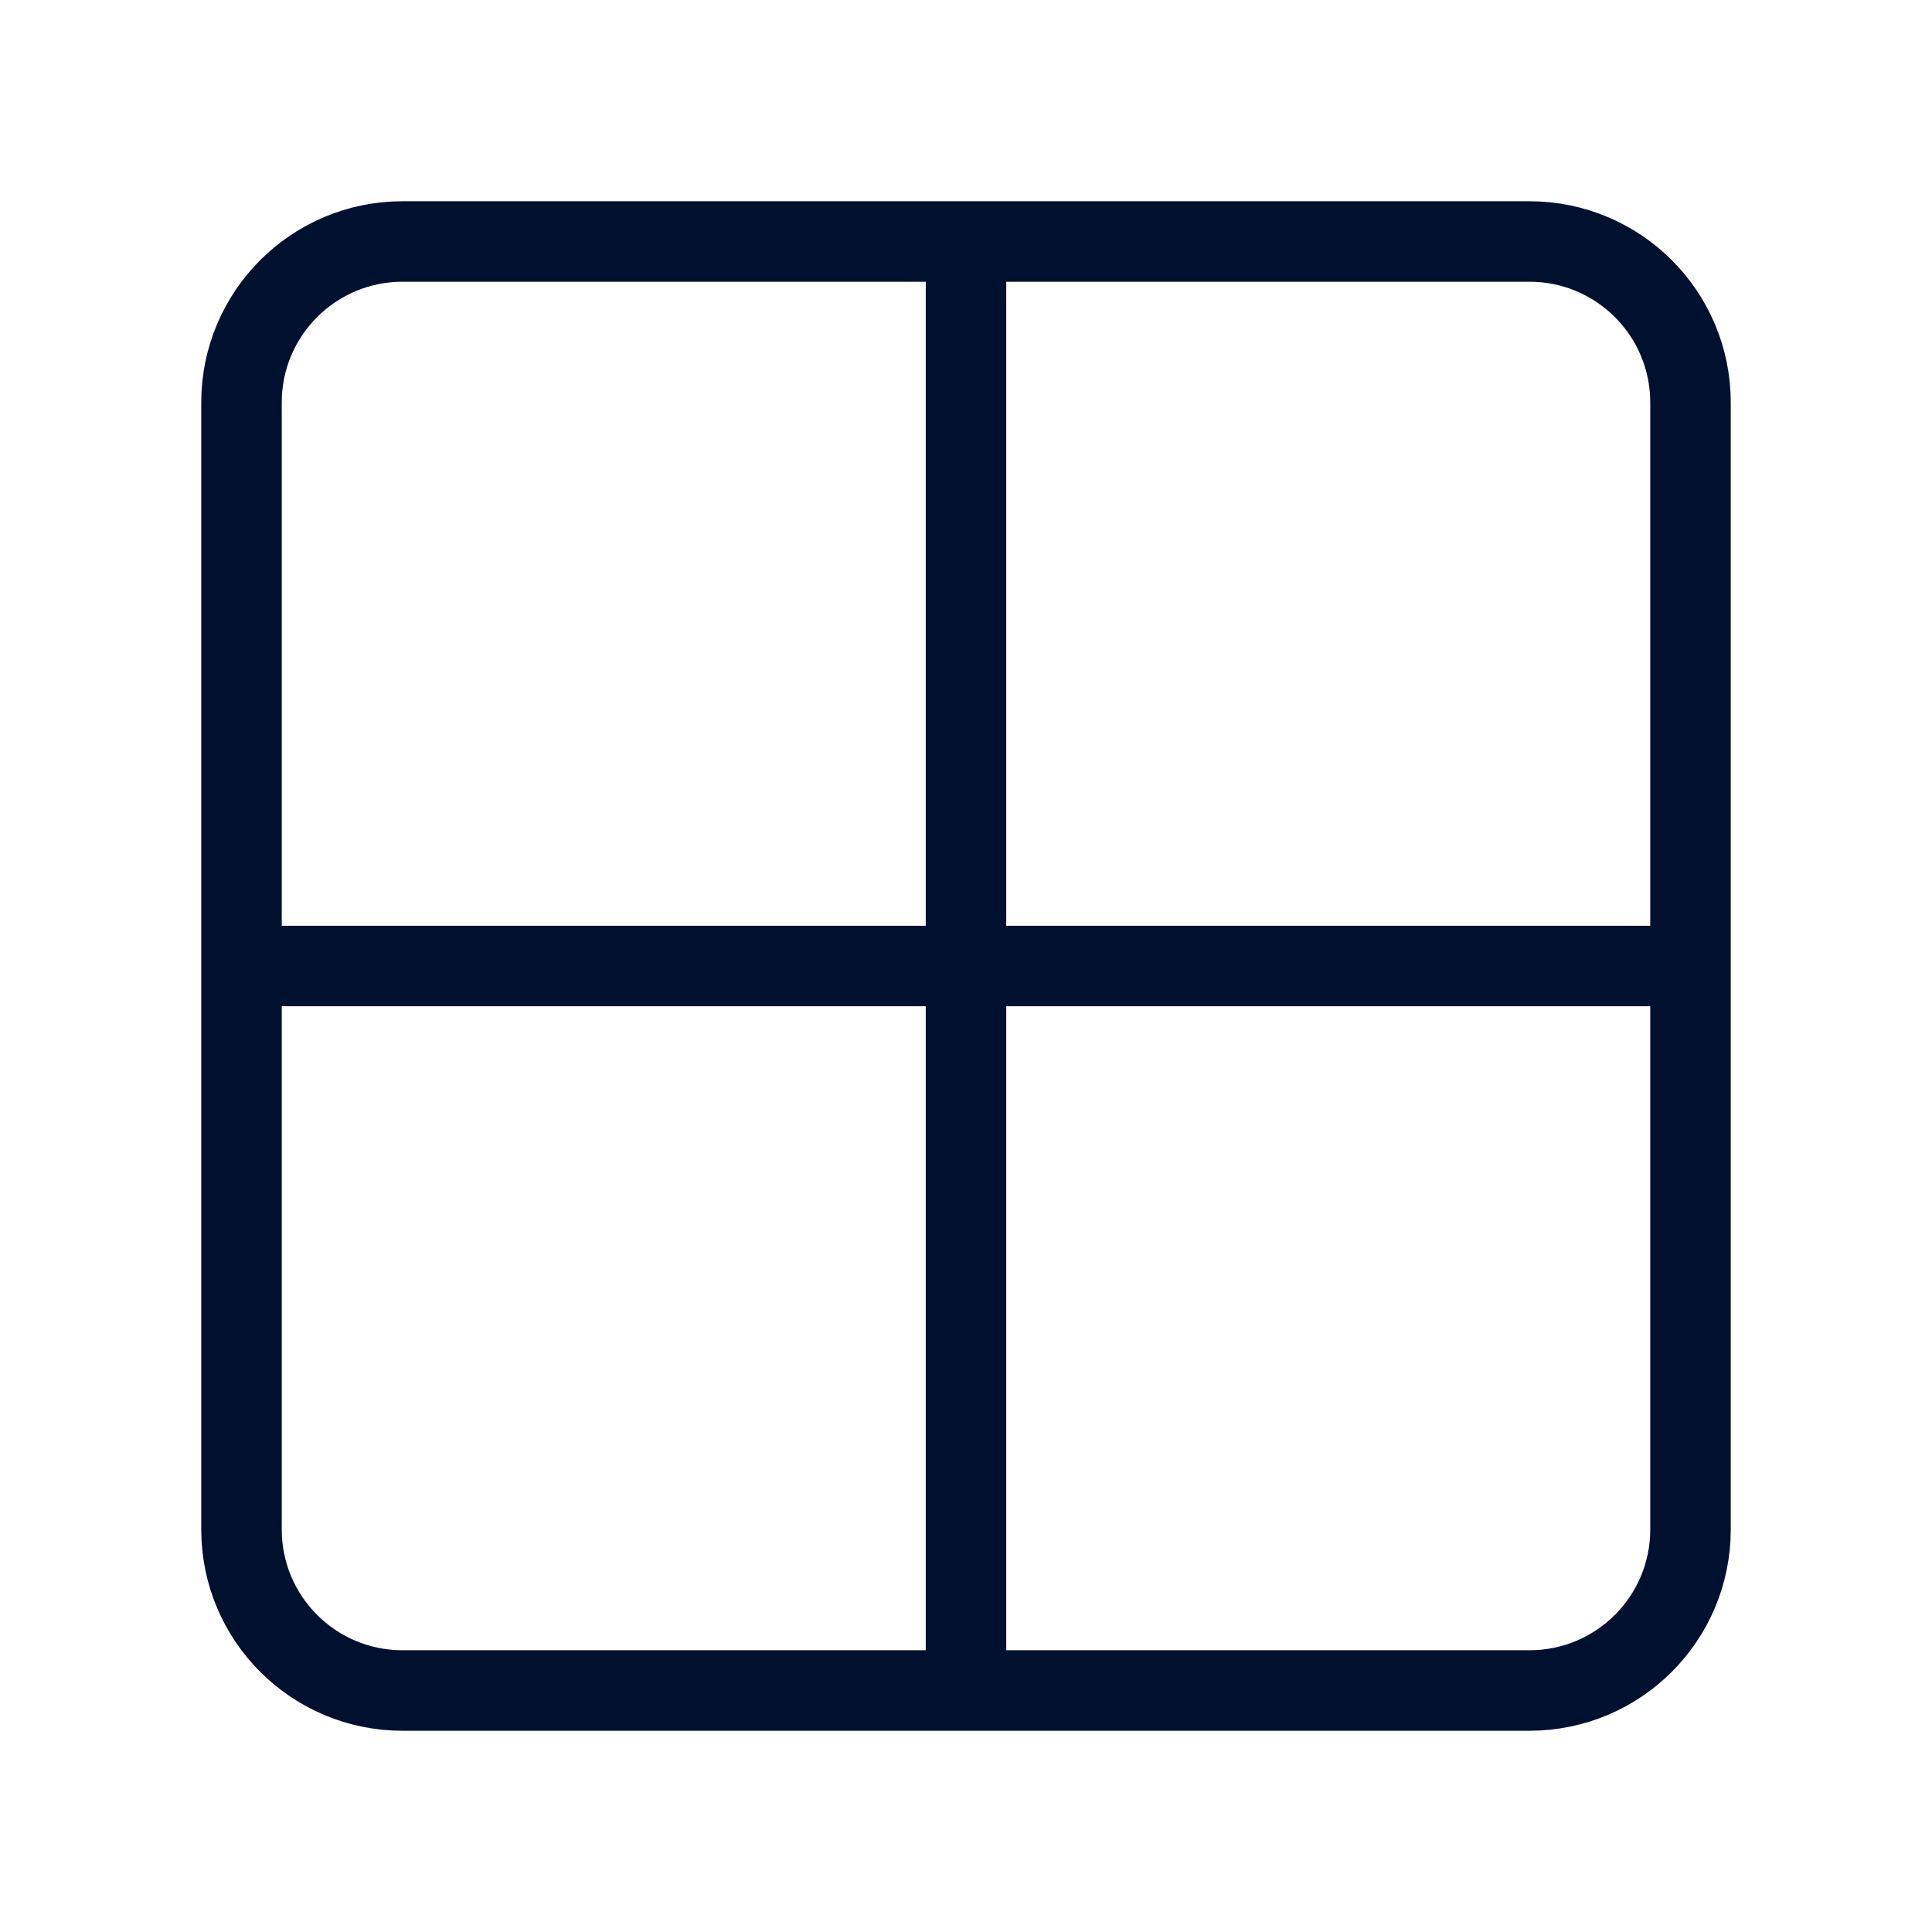
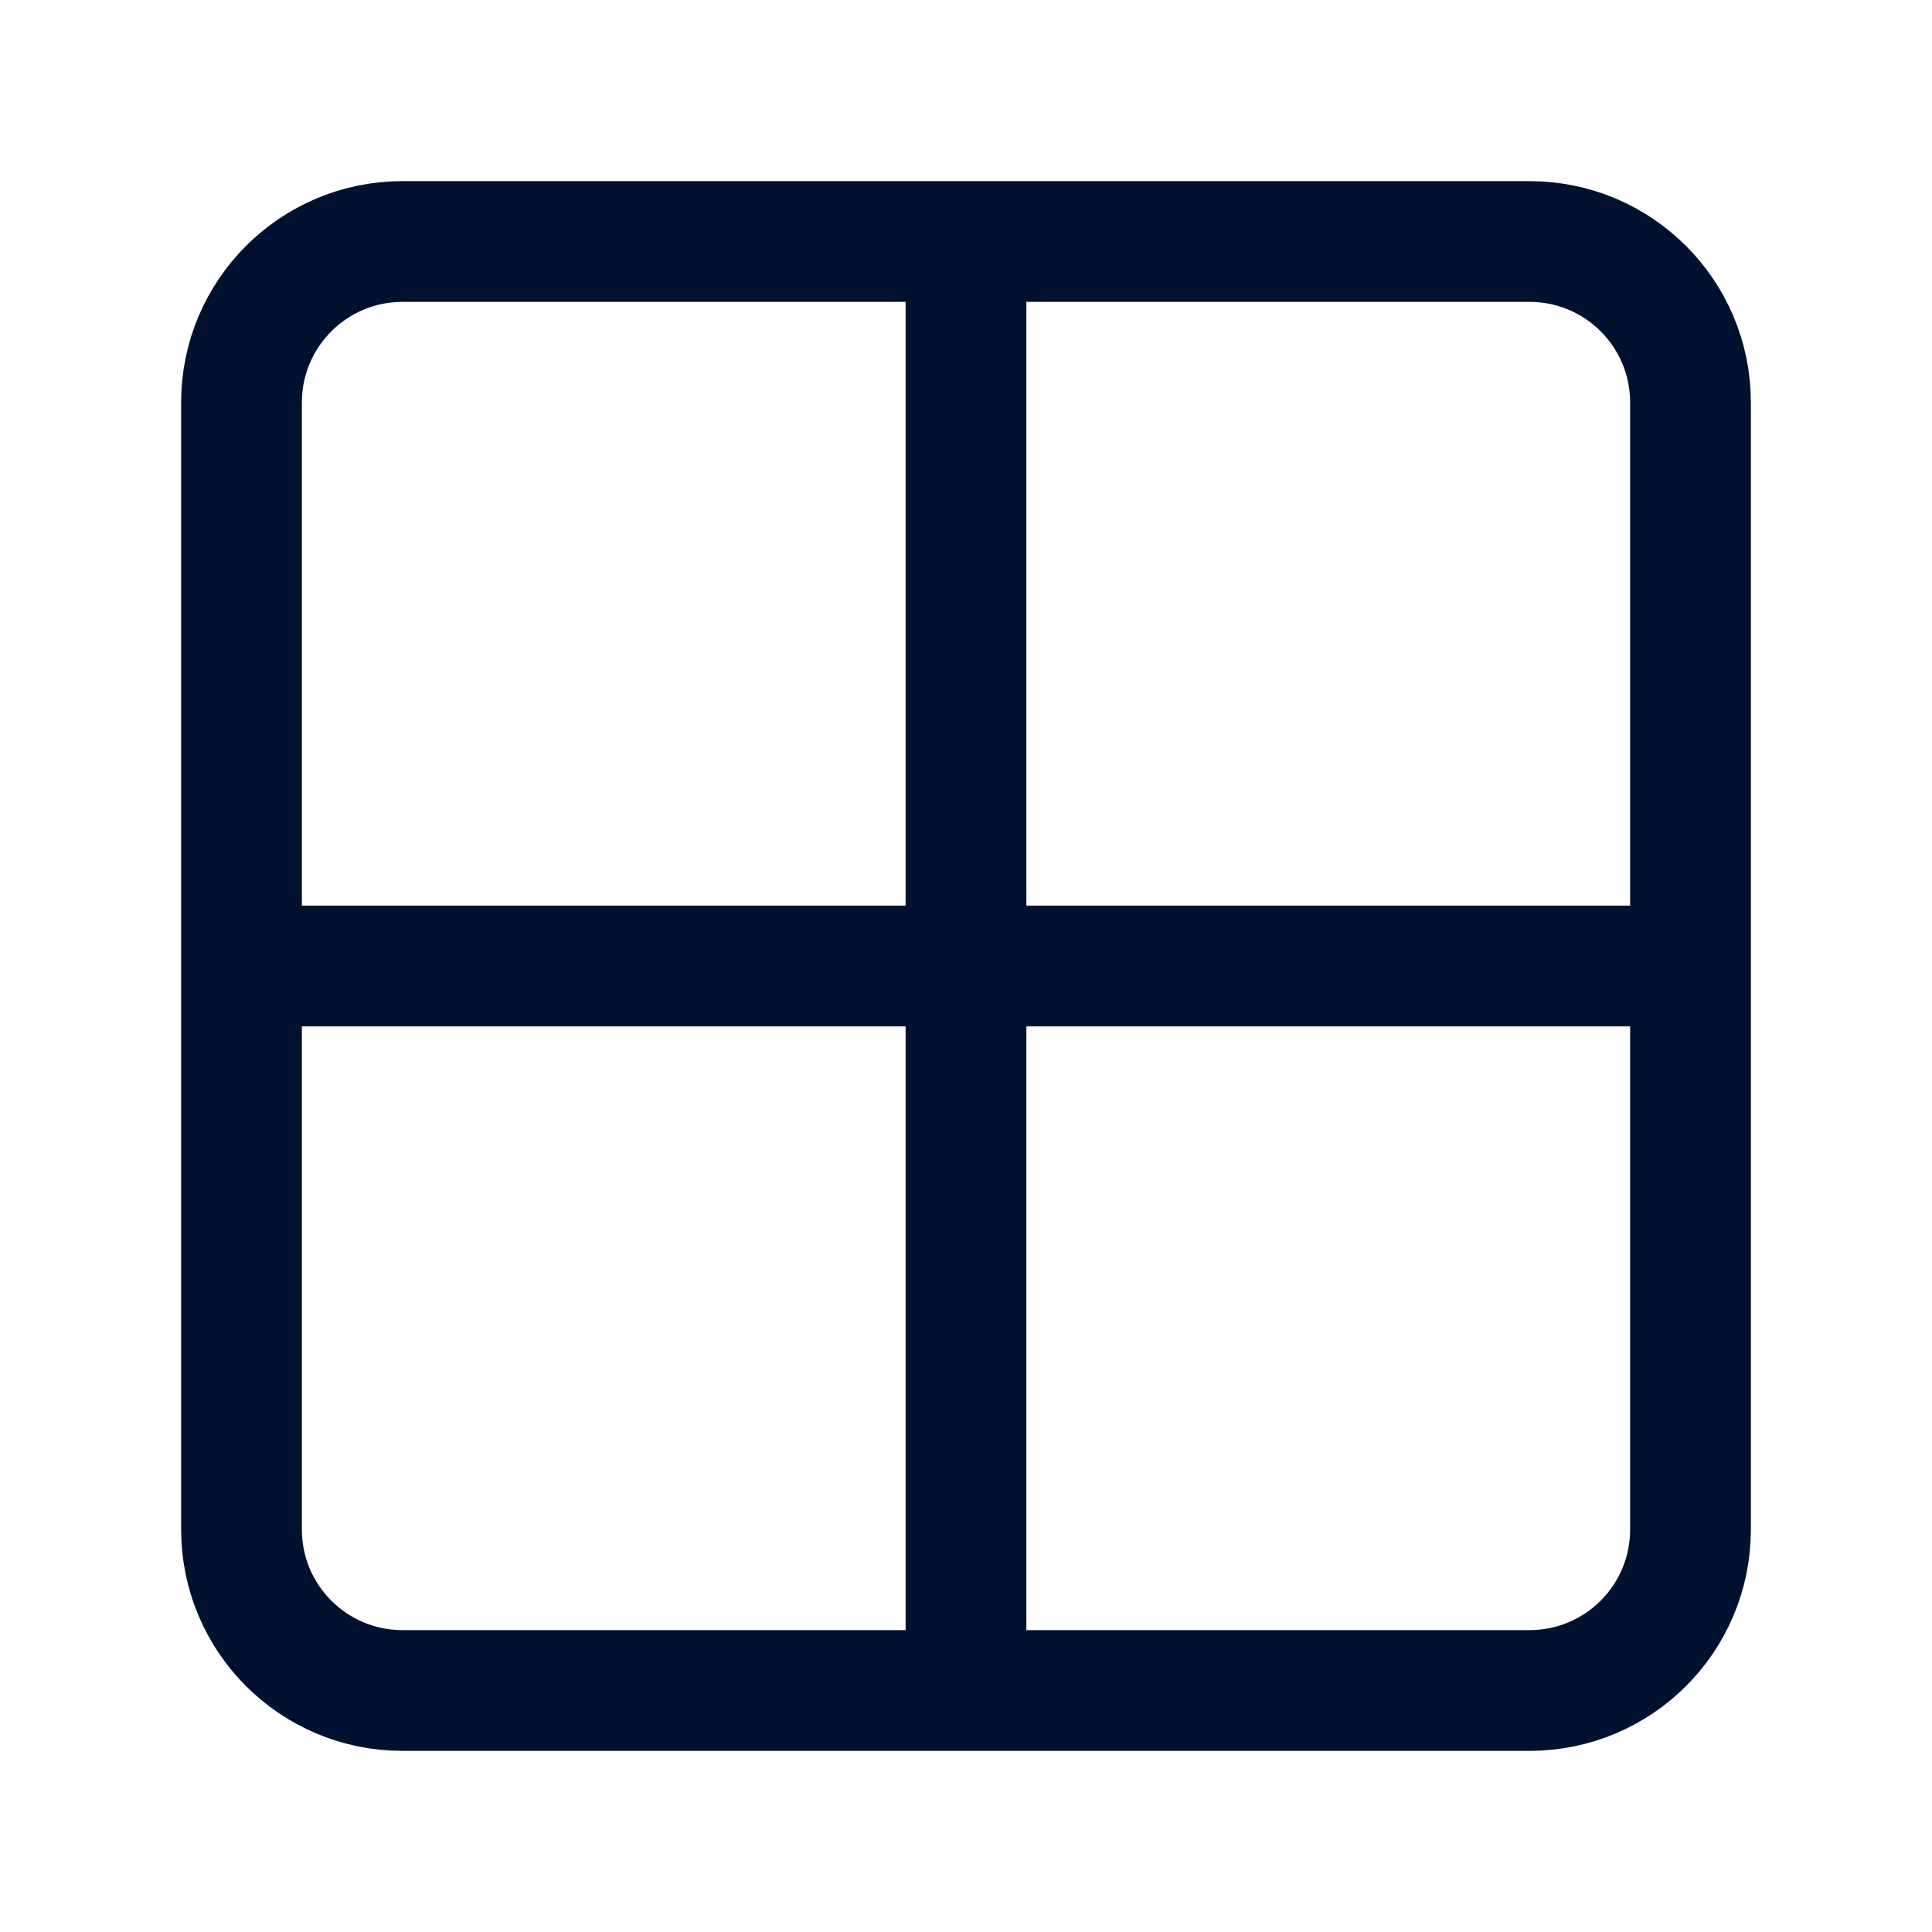
<svg xmlns="http://www.w3.org/2000/svg" width="24" height="24" viewBox="0 0 24 24" fill="none">
-   <path d="M12 3V21M3 12H21M5 3H19C20.105 3 21 3.895 21 5V19C21 20.105 20.105 21 19 21H5C3.895 21 3 20.105 3 19V5C3 3.895 3.895 3 5 3Z" stroke="#001130" stroke-linecap="round" stroke-linejoin="round" />
+   <path d="M12 3V21M3 12H21M5 3H19C20.105 3 21 3.895 21 5V19C21 20.105 20.105 21 19 21H5C3.895 21 3 20.105 3 19V5C3 3.895 3.895 3 5 3Z" stroke="#001130" stroke-width="1.5" stroke-linecap="round" stroke-linejoin="round" />
</svg>
